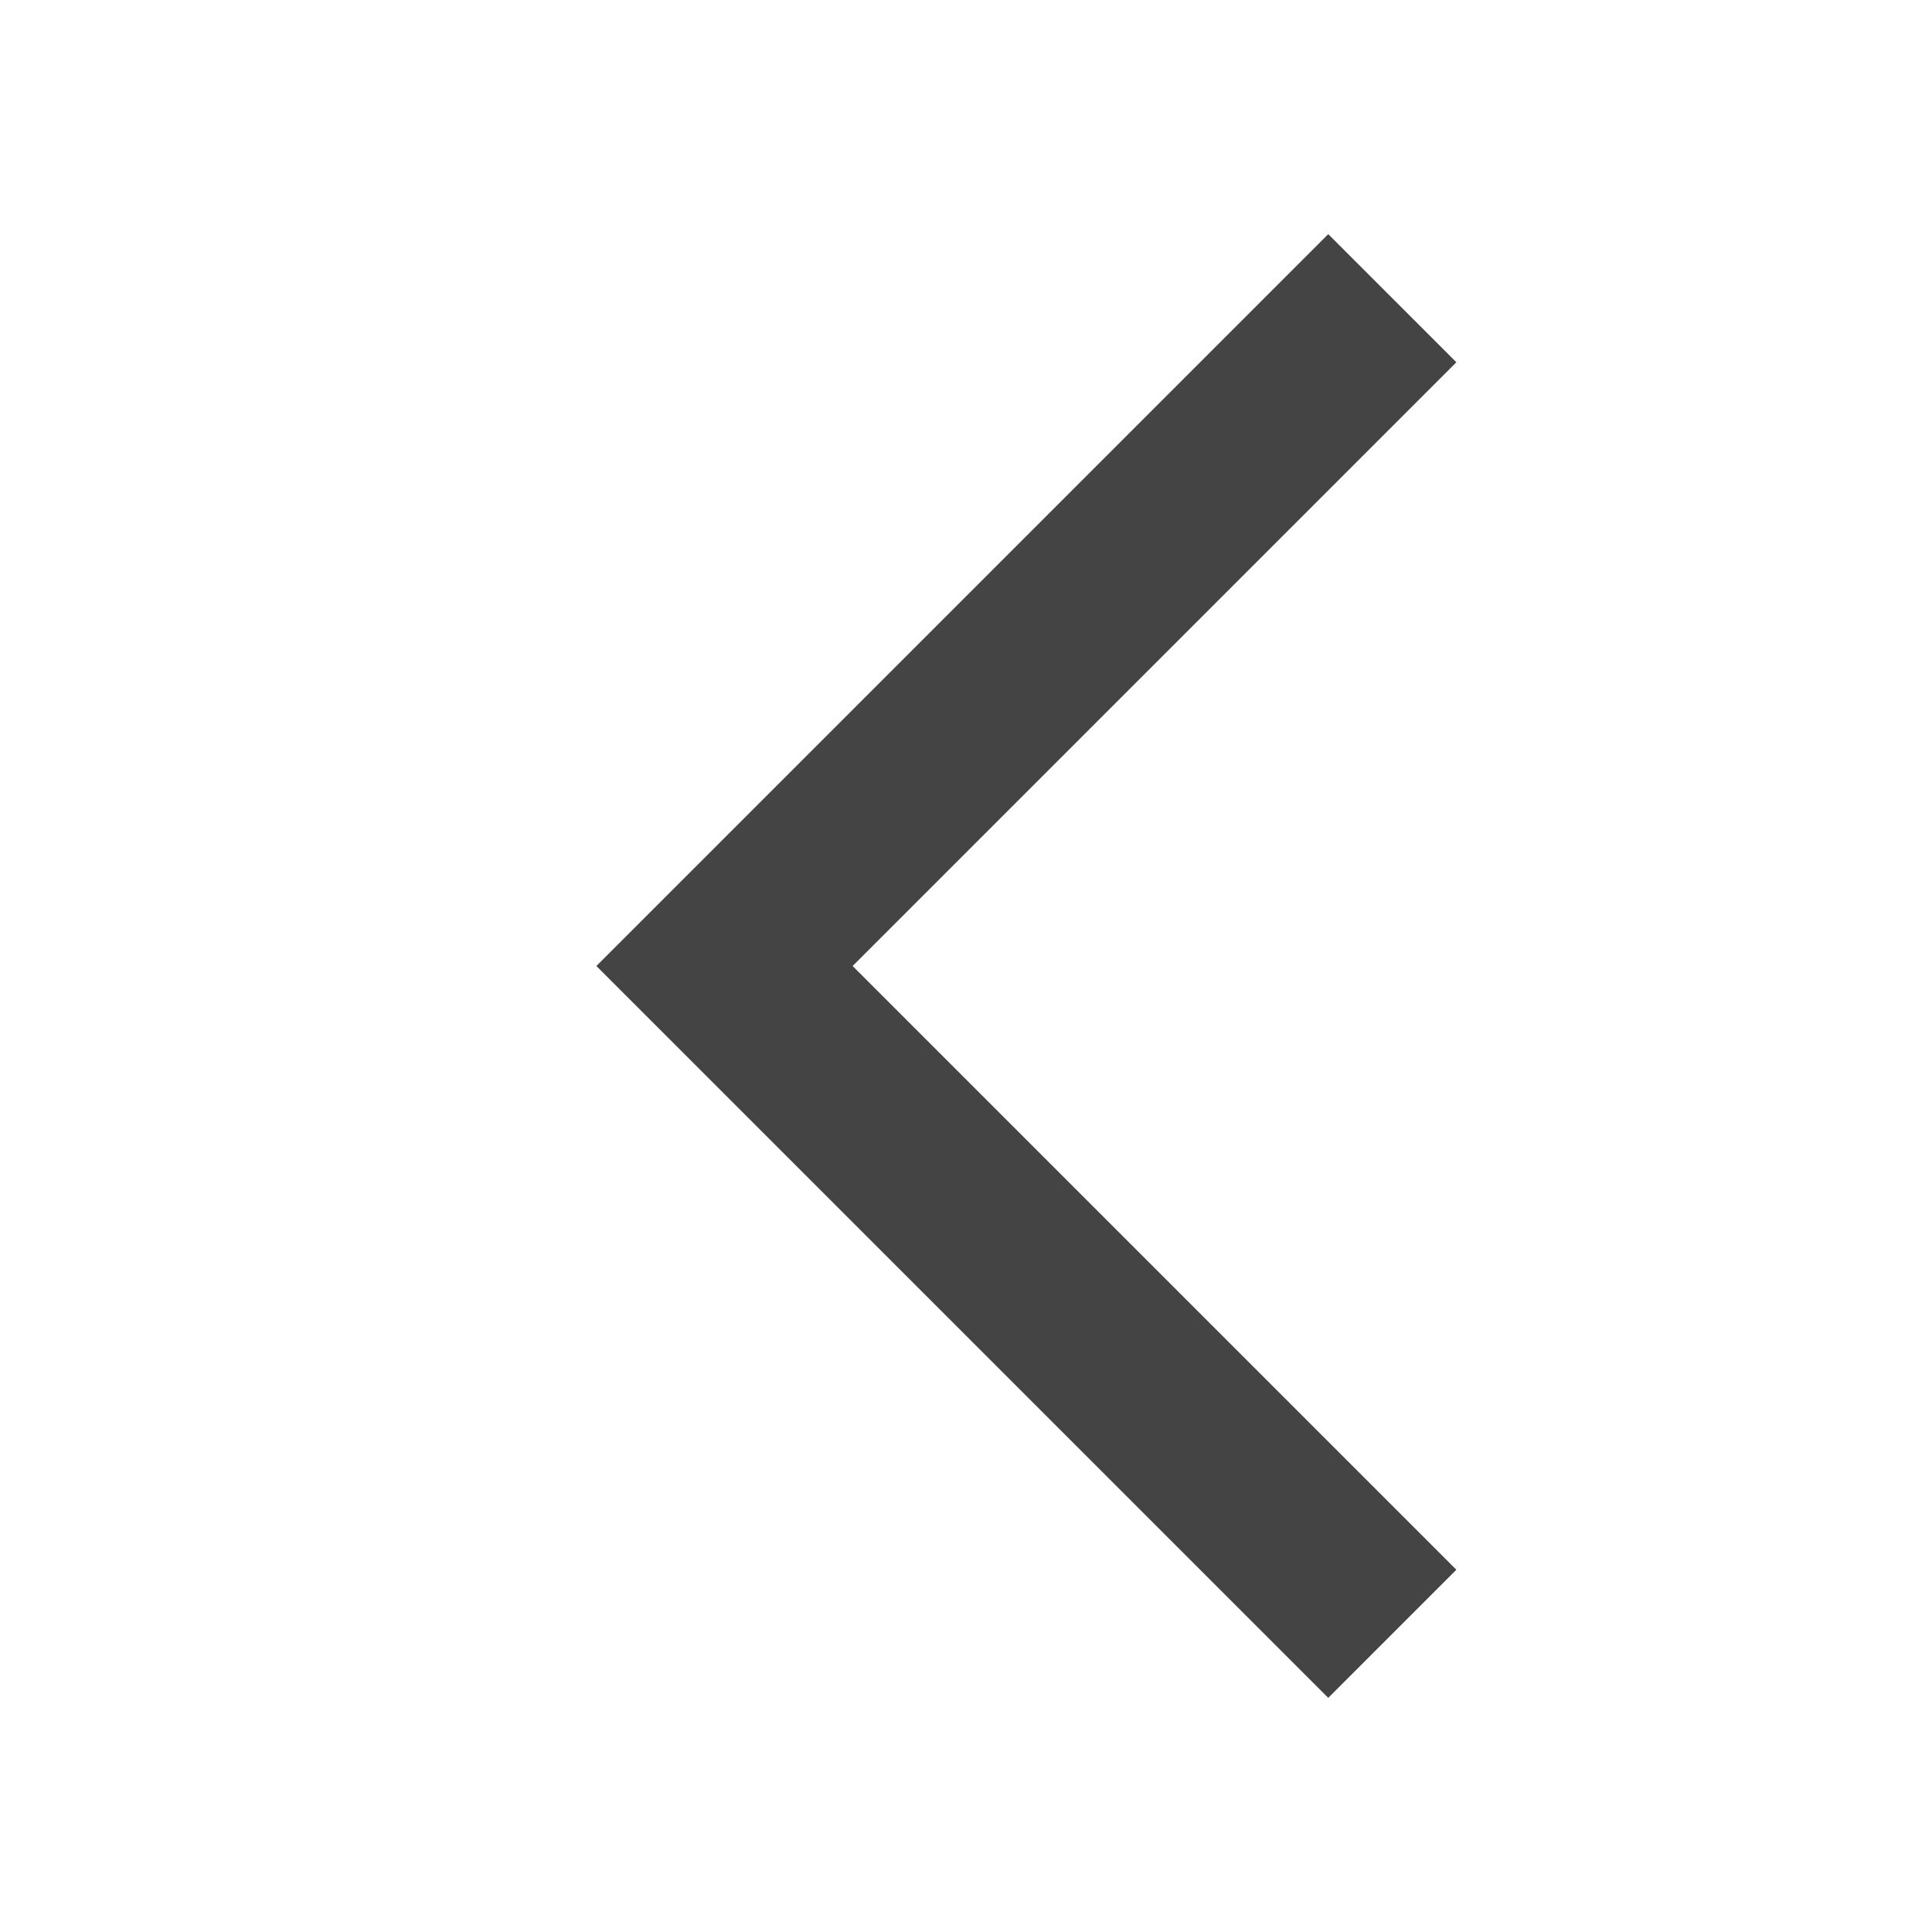
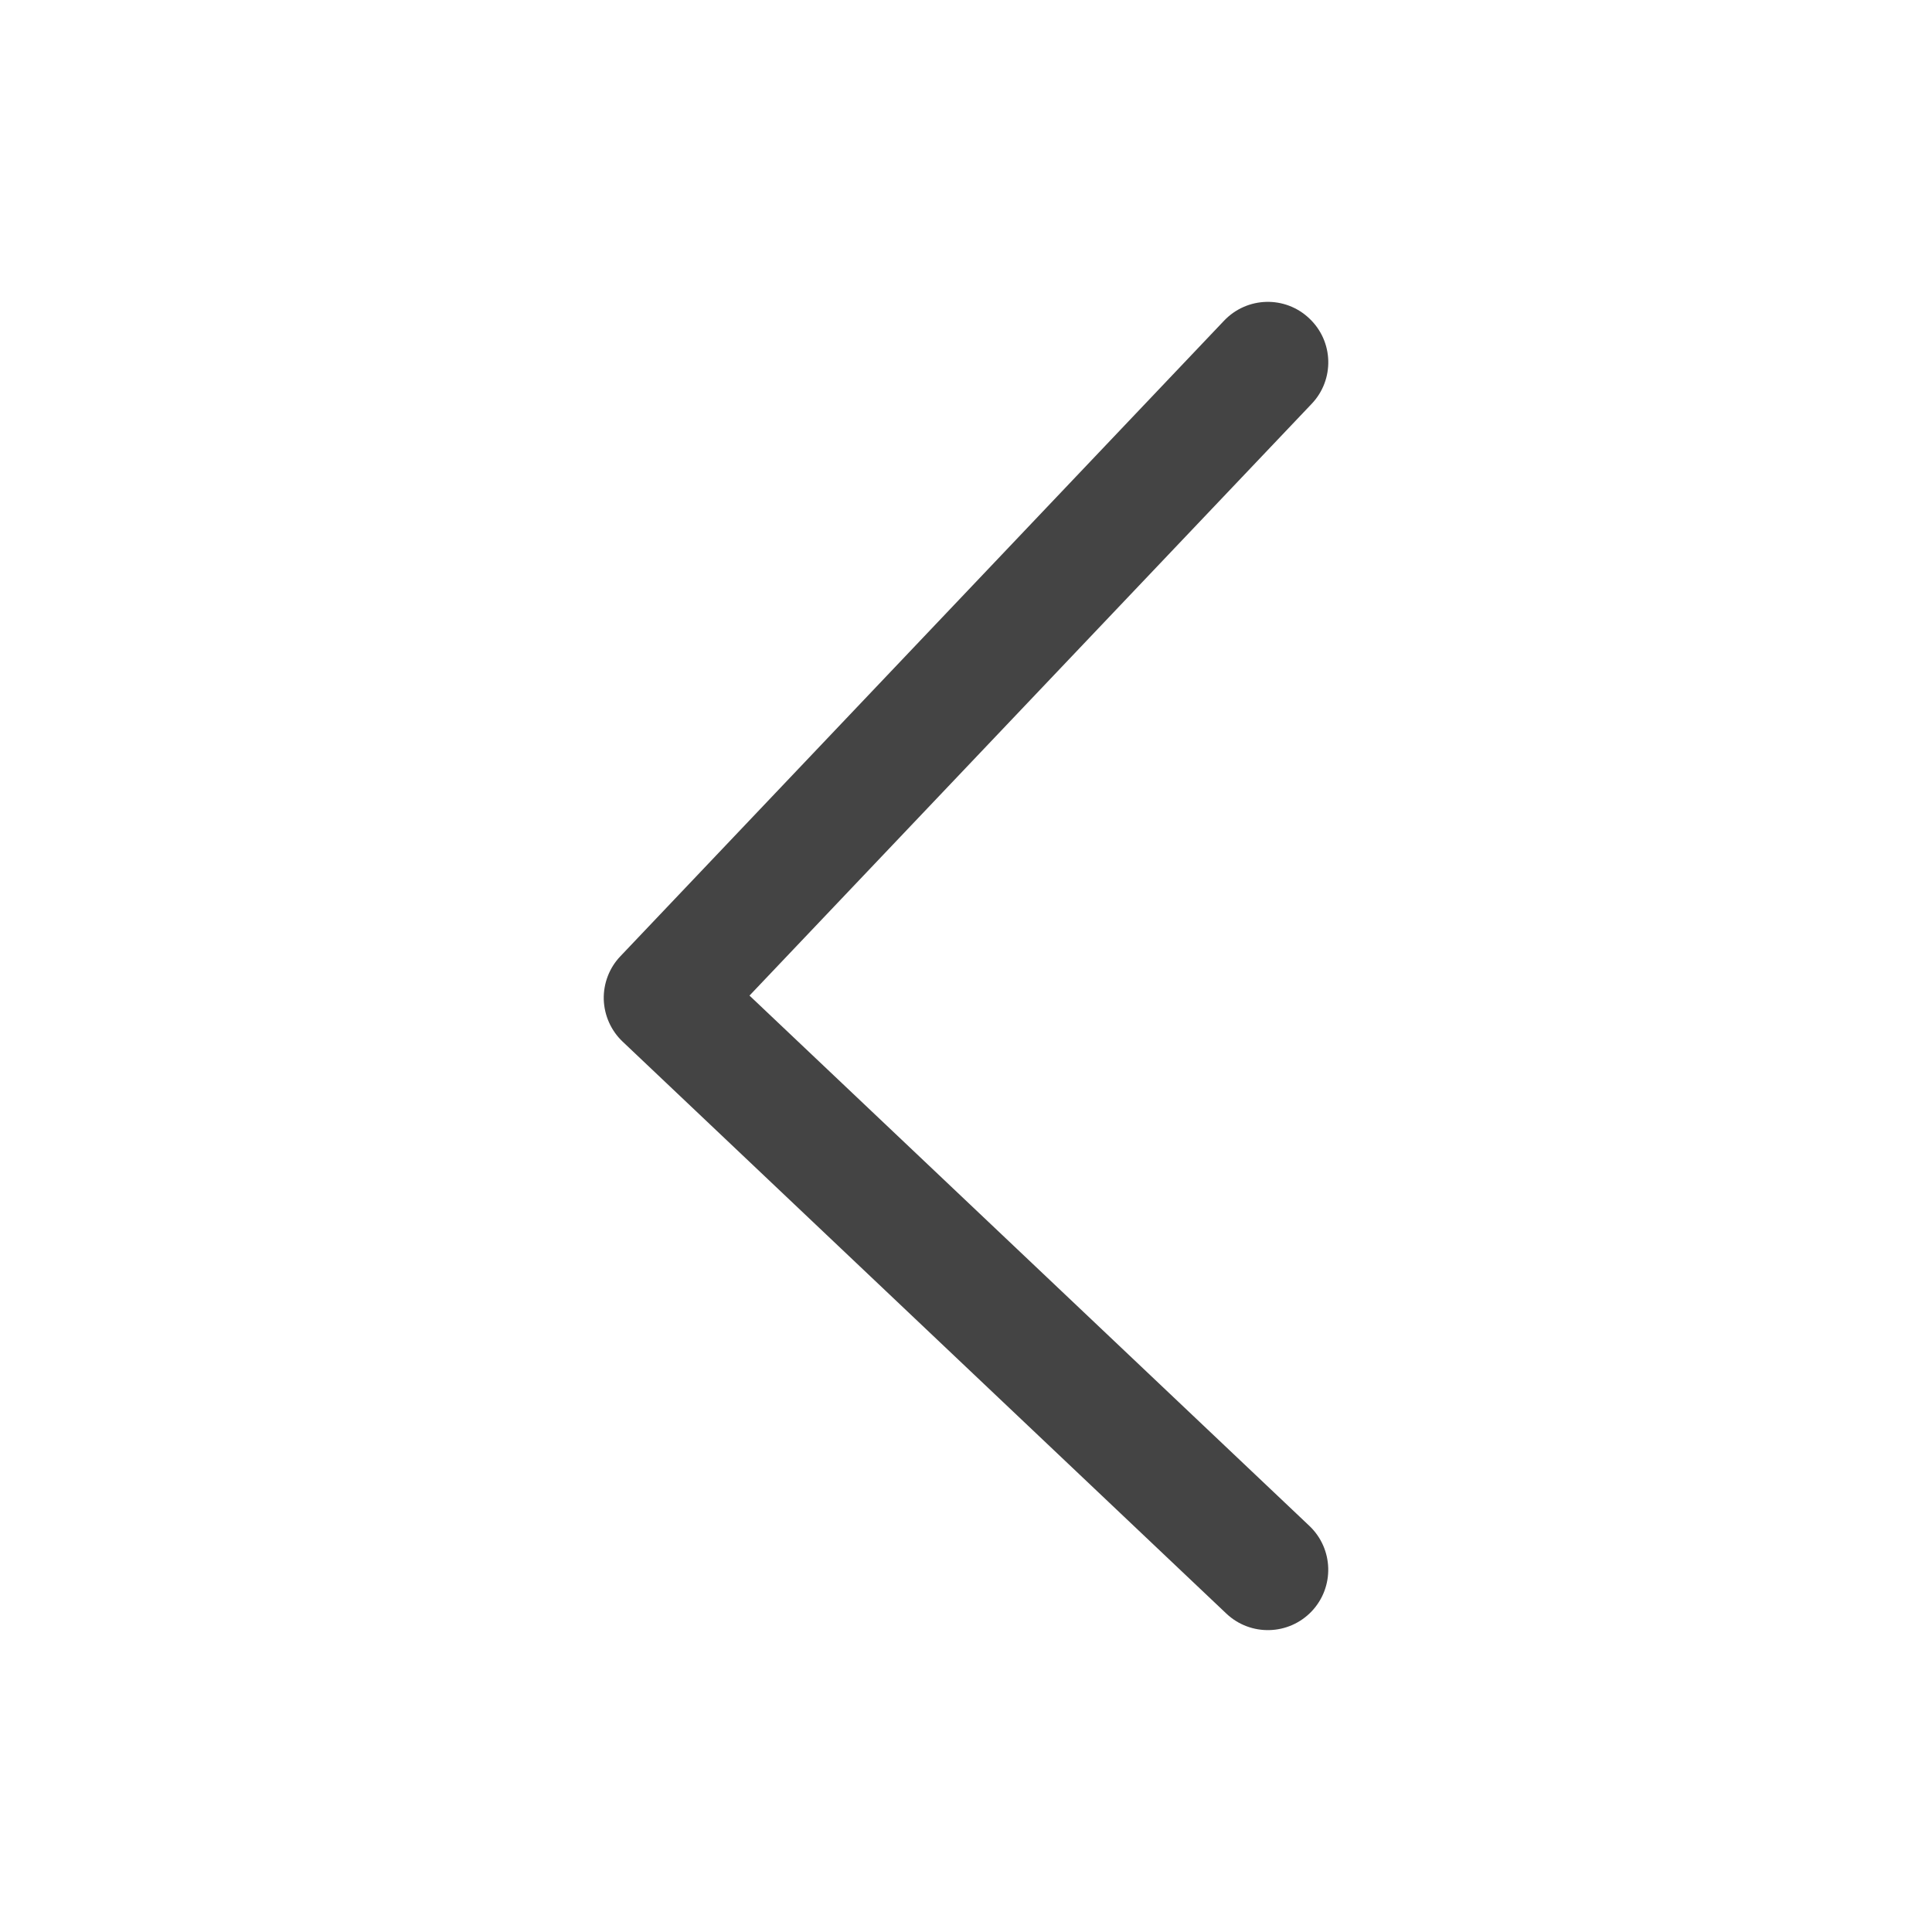
<svg xmlns="http://www.w3.org/2000/svg" width="16" height="16" viewBox="0 0 16 16" fill="none">
-   <path fill-rule="evenodd" clip-rule="evenodd" d="M12.061 3L7.061 8L12.061 13L11 14.061L4.939 8L11 1.939L12.061 3Z" fill="#444444" />
+   <path fill-rule="evenodd" clip-rule="evenodd" d="M10.844 2.638C11.045 2.828 11.053 3.144 10.863 3.344L6.207 8.245L10.844 12.637C11.044 12.827 11.053 13.143 10.863 13.344C10.673 13.544 10.357 13.553 10.156 13.363L5.156 8.626C5.06 8.535 5.004 8.409 5 8.276C4.997 8.144 5.046 8.015 5.138 7.919L10.137 2.656C10.328 2.455 10.644 2.447 10.844 2.638Z" fill="#444444" />
</svg>
